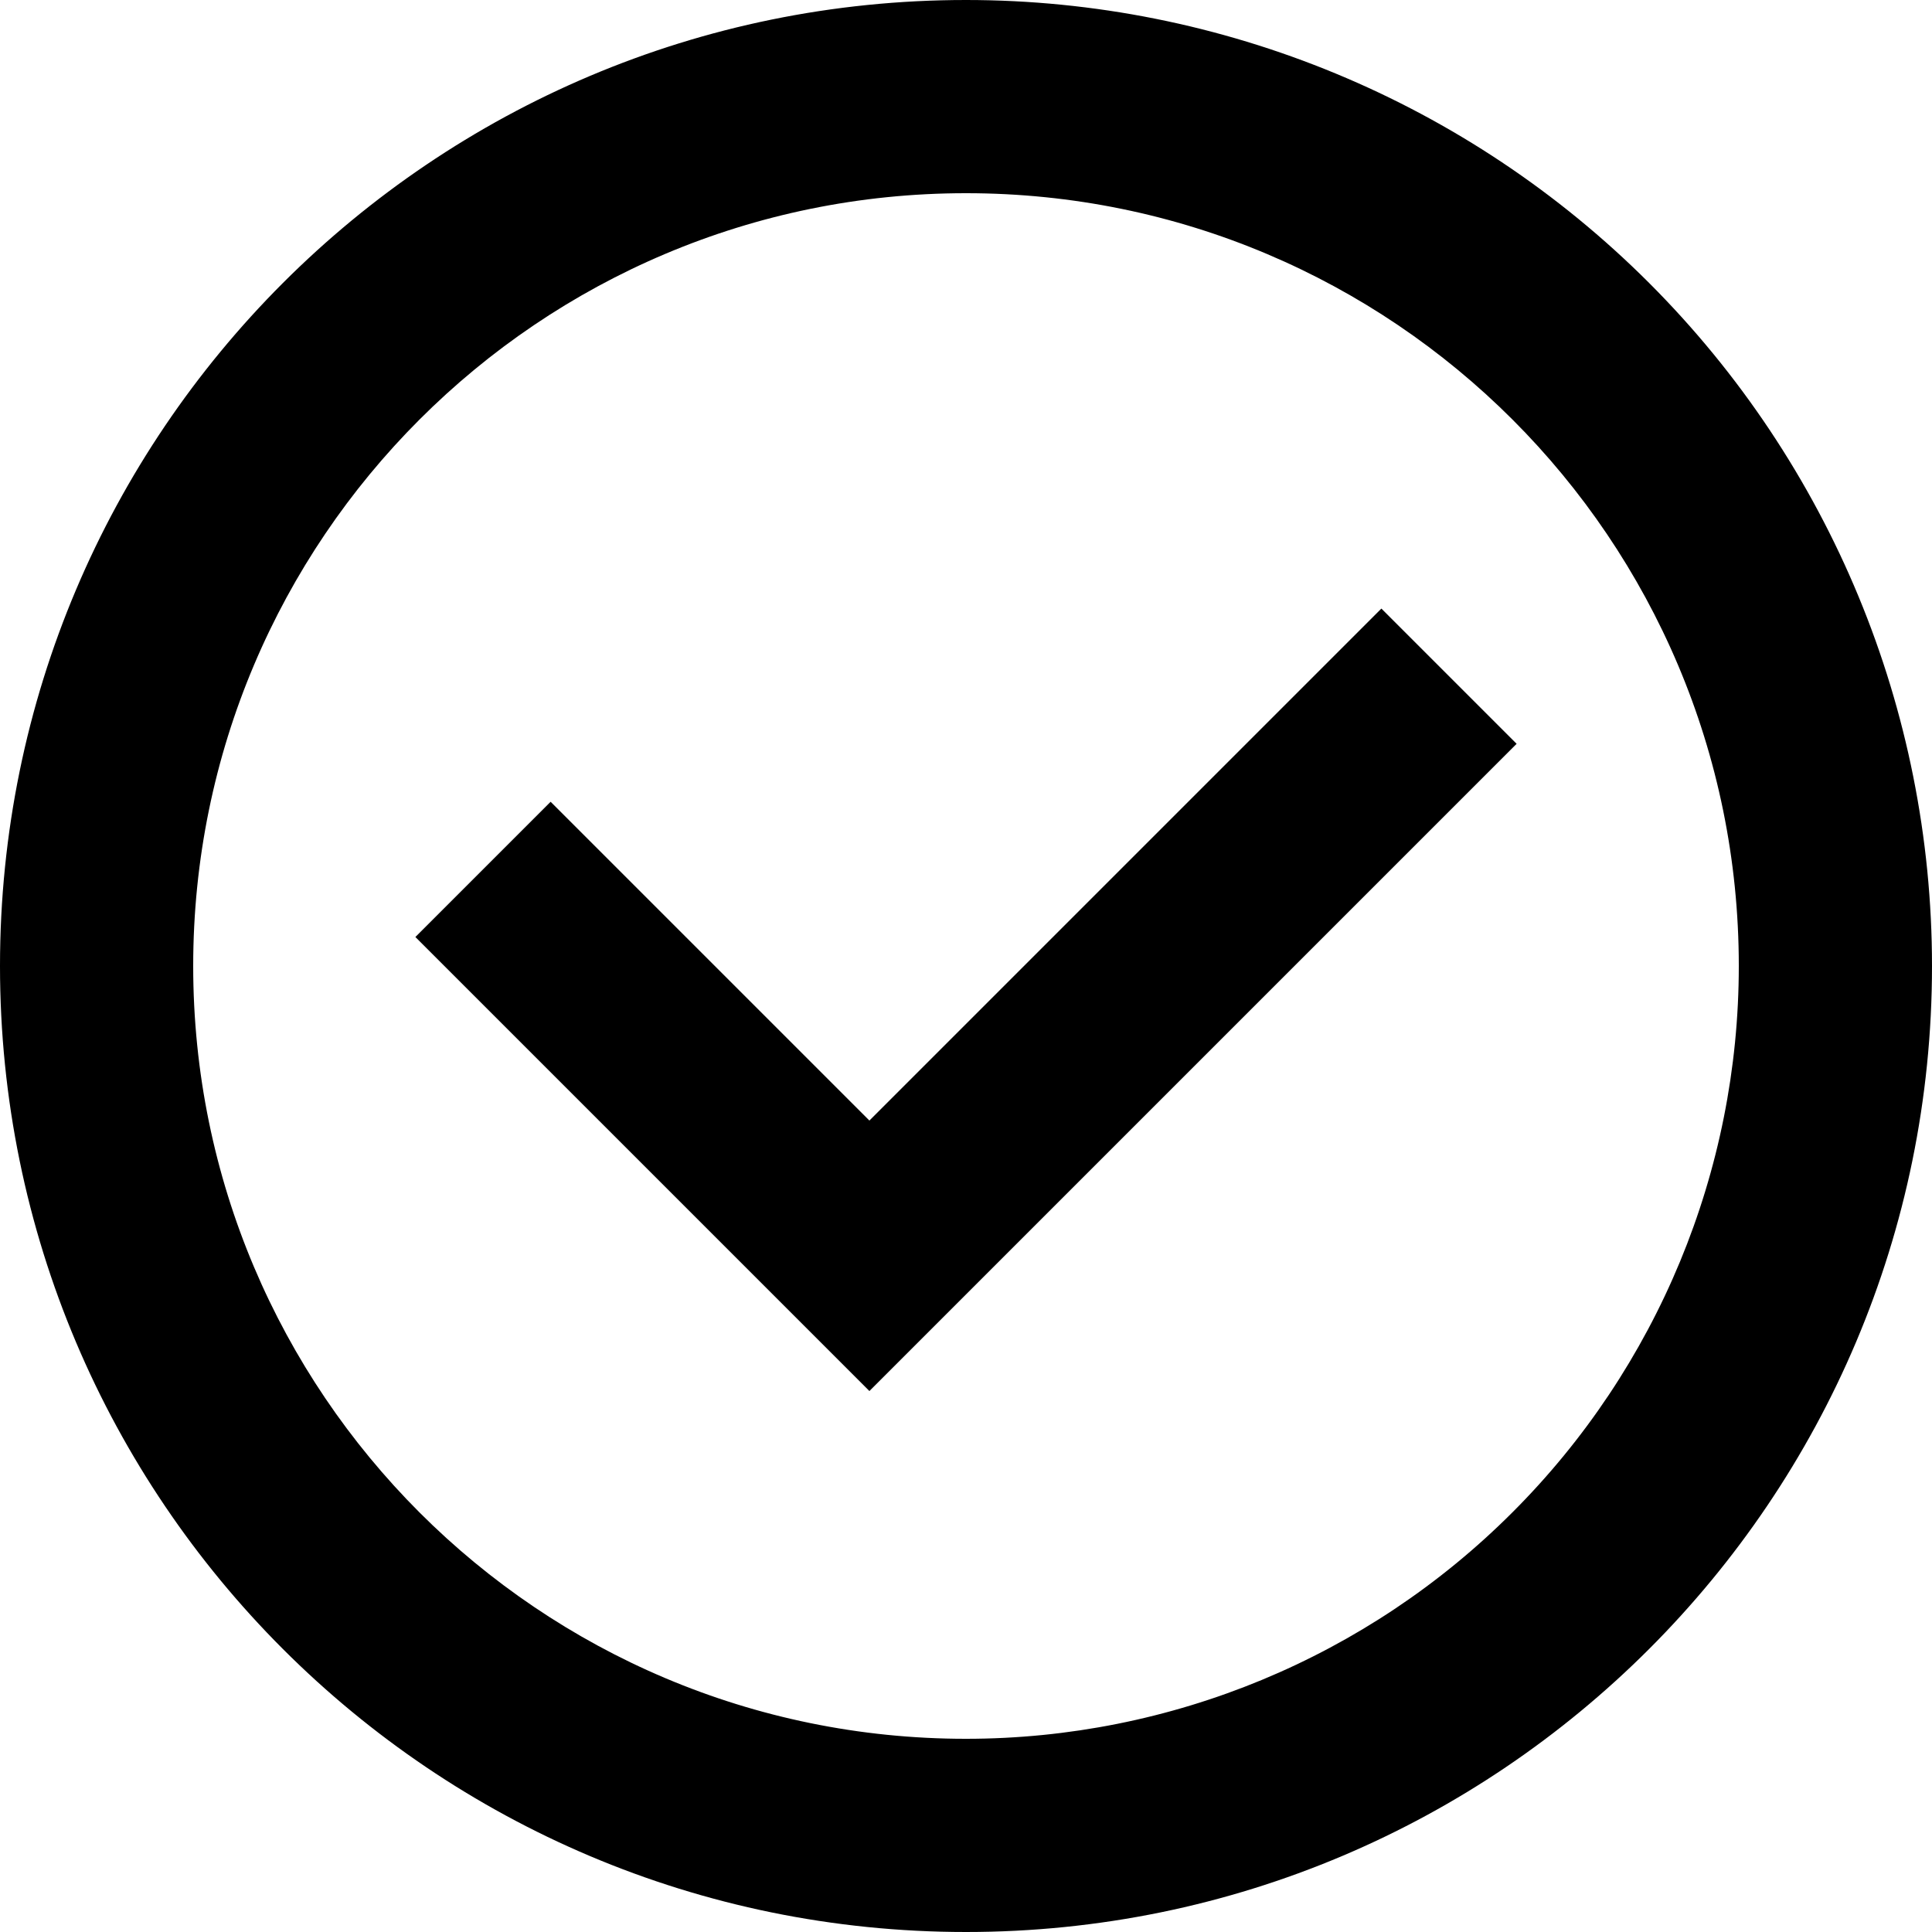
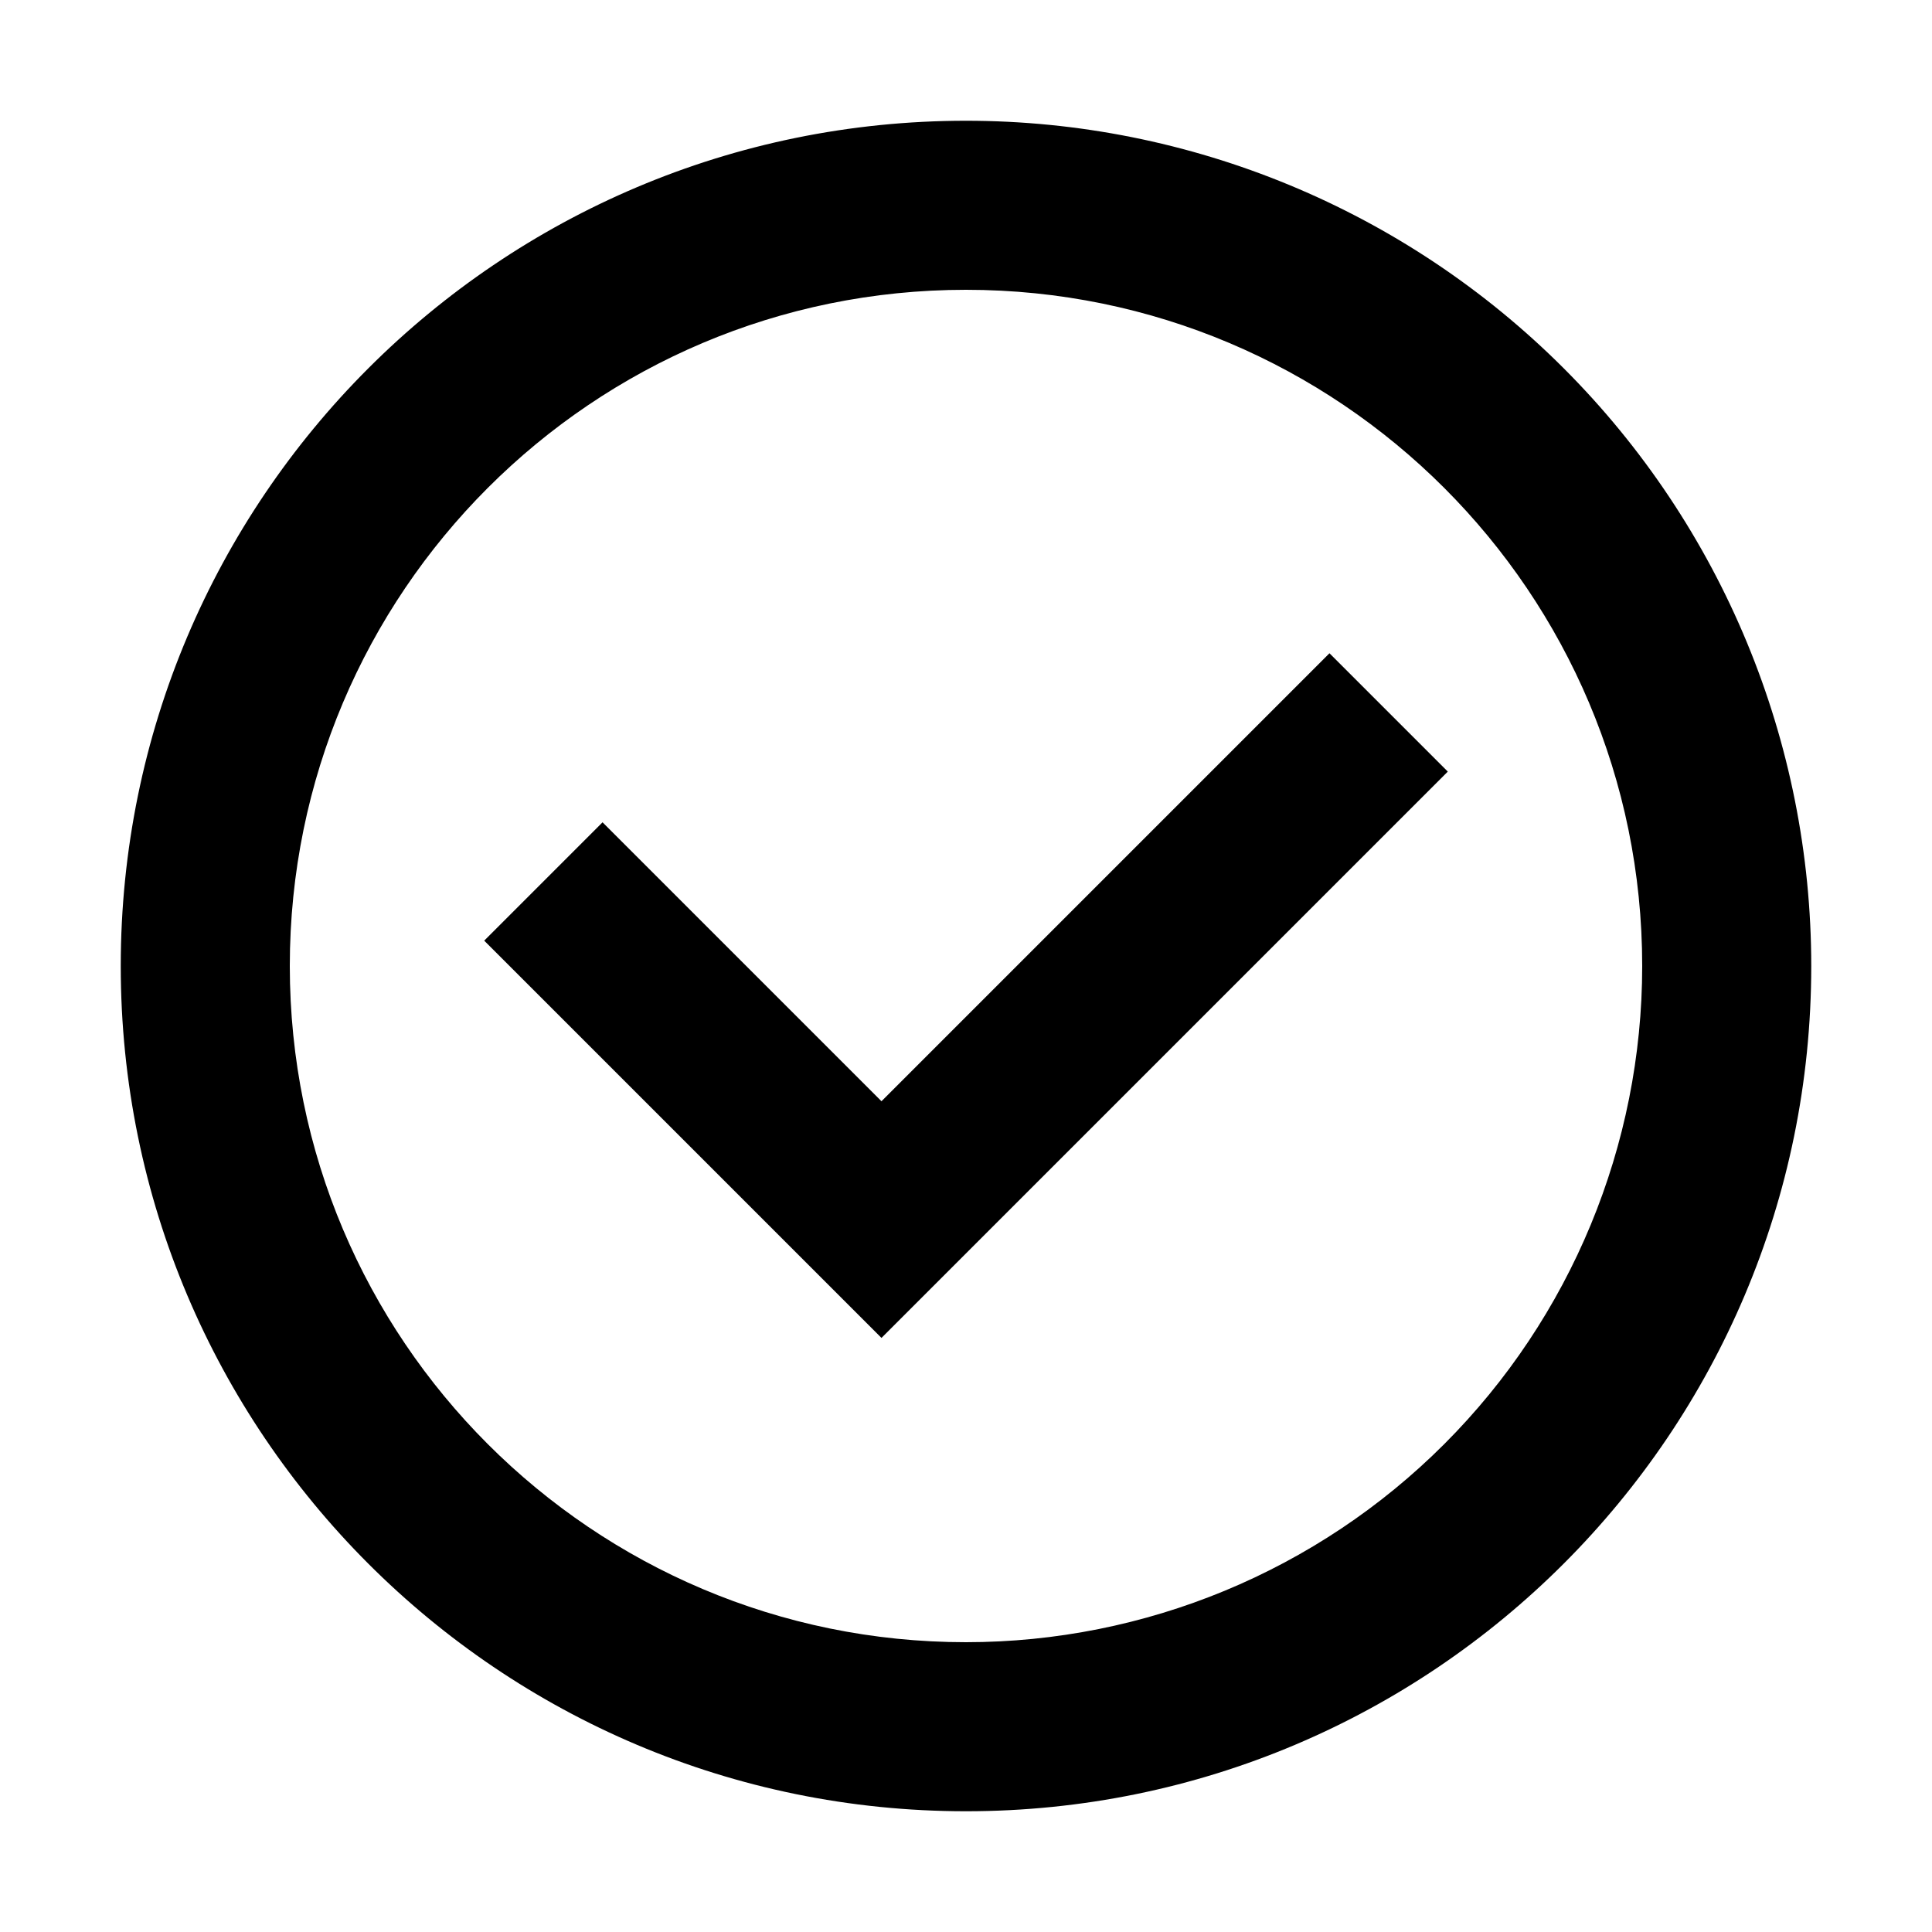
<svg xmlns="http://www.w3.org/2000/svg" width="16px" height="16px" viewBox="0 0 16 16" version="1.1">
  <g id="checked" stroke="none" stroke-width="1" fill="none" fill-rule="evenodd">
-     <g id="Check-circle" fill="#000000" fill-rule="nonzero">
-       <path d="M8,0 C3.582,0 1.42108547e-15,3.582 1.42108547e-15,8 C1.42108547e-15,12.418 3.582,16 8,16 C12.418,16 16,12.418 16,8 C16,5.878 15.157,3.843 13.657,2.343 C12.157,0.843 10.122,0 8,0 Z M8,14.4 C4.465,14.4 1.6,11.535 1.6,8 C1.6,4.465 4.465,1.6 8,1.6 C11.535,1.6 14.4,4.465 14.4,8 C14.4,9.697 13.726,11.325 12.525,12.525 C11.325,13.726 9.697,14.4 8,14.4 Z" id="Shape" />
-       <polygon id="Path" points="11.44 5.04 7.2 9.28 4.56 6.64 3.44 7.76 7.2 11.52 12.56 6.16" />
+     <g transform="translate(1, 1)" fill="#000000" fill-rule="nonzero">
+       <path d="M7,0 C3.134,0 1.55431223e-15,3.134 1.55431223e-15,7 C1.55431223e-15,10.866 3.134,14 7,14 C10.866,14 14,10.866 14,7 C14,5.143 13.263,3.363 11.95,2.05 C10.637,0.737 8.857,0 7,0 Z M7,12.6 C3.907,12.6 1.4,10.093 1.4,7 C1.4,3.907 3.907,1.4 7,1.4 C10.093,1.4 12.6,3.907 12.6,7 C12.6,8.485 12.01,9.91 10.96,10.96 C9.91,12.01 8.485,12.6 7,12.6 Z" id="Shape" />
+       <polygon id="Path" points="10.01 4.41 6.3 8.12 3.99 5.81 3.01 6.79 6.3 10.08 10.99 5.39" />
    </g>
  </g>
</svg>
